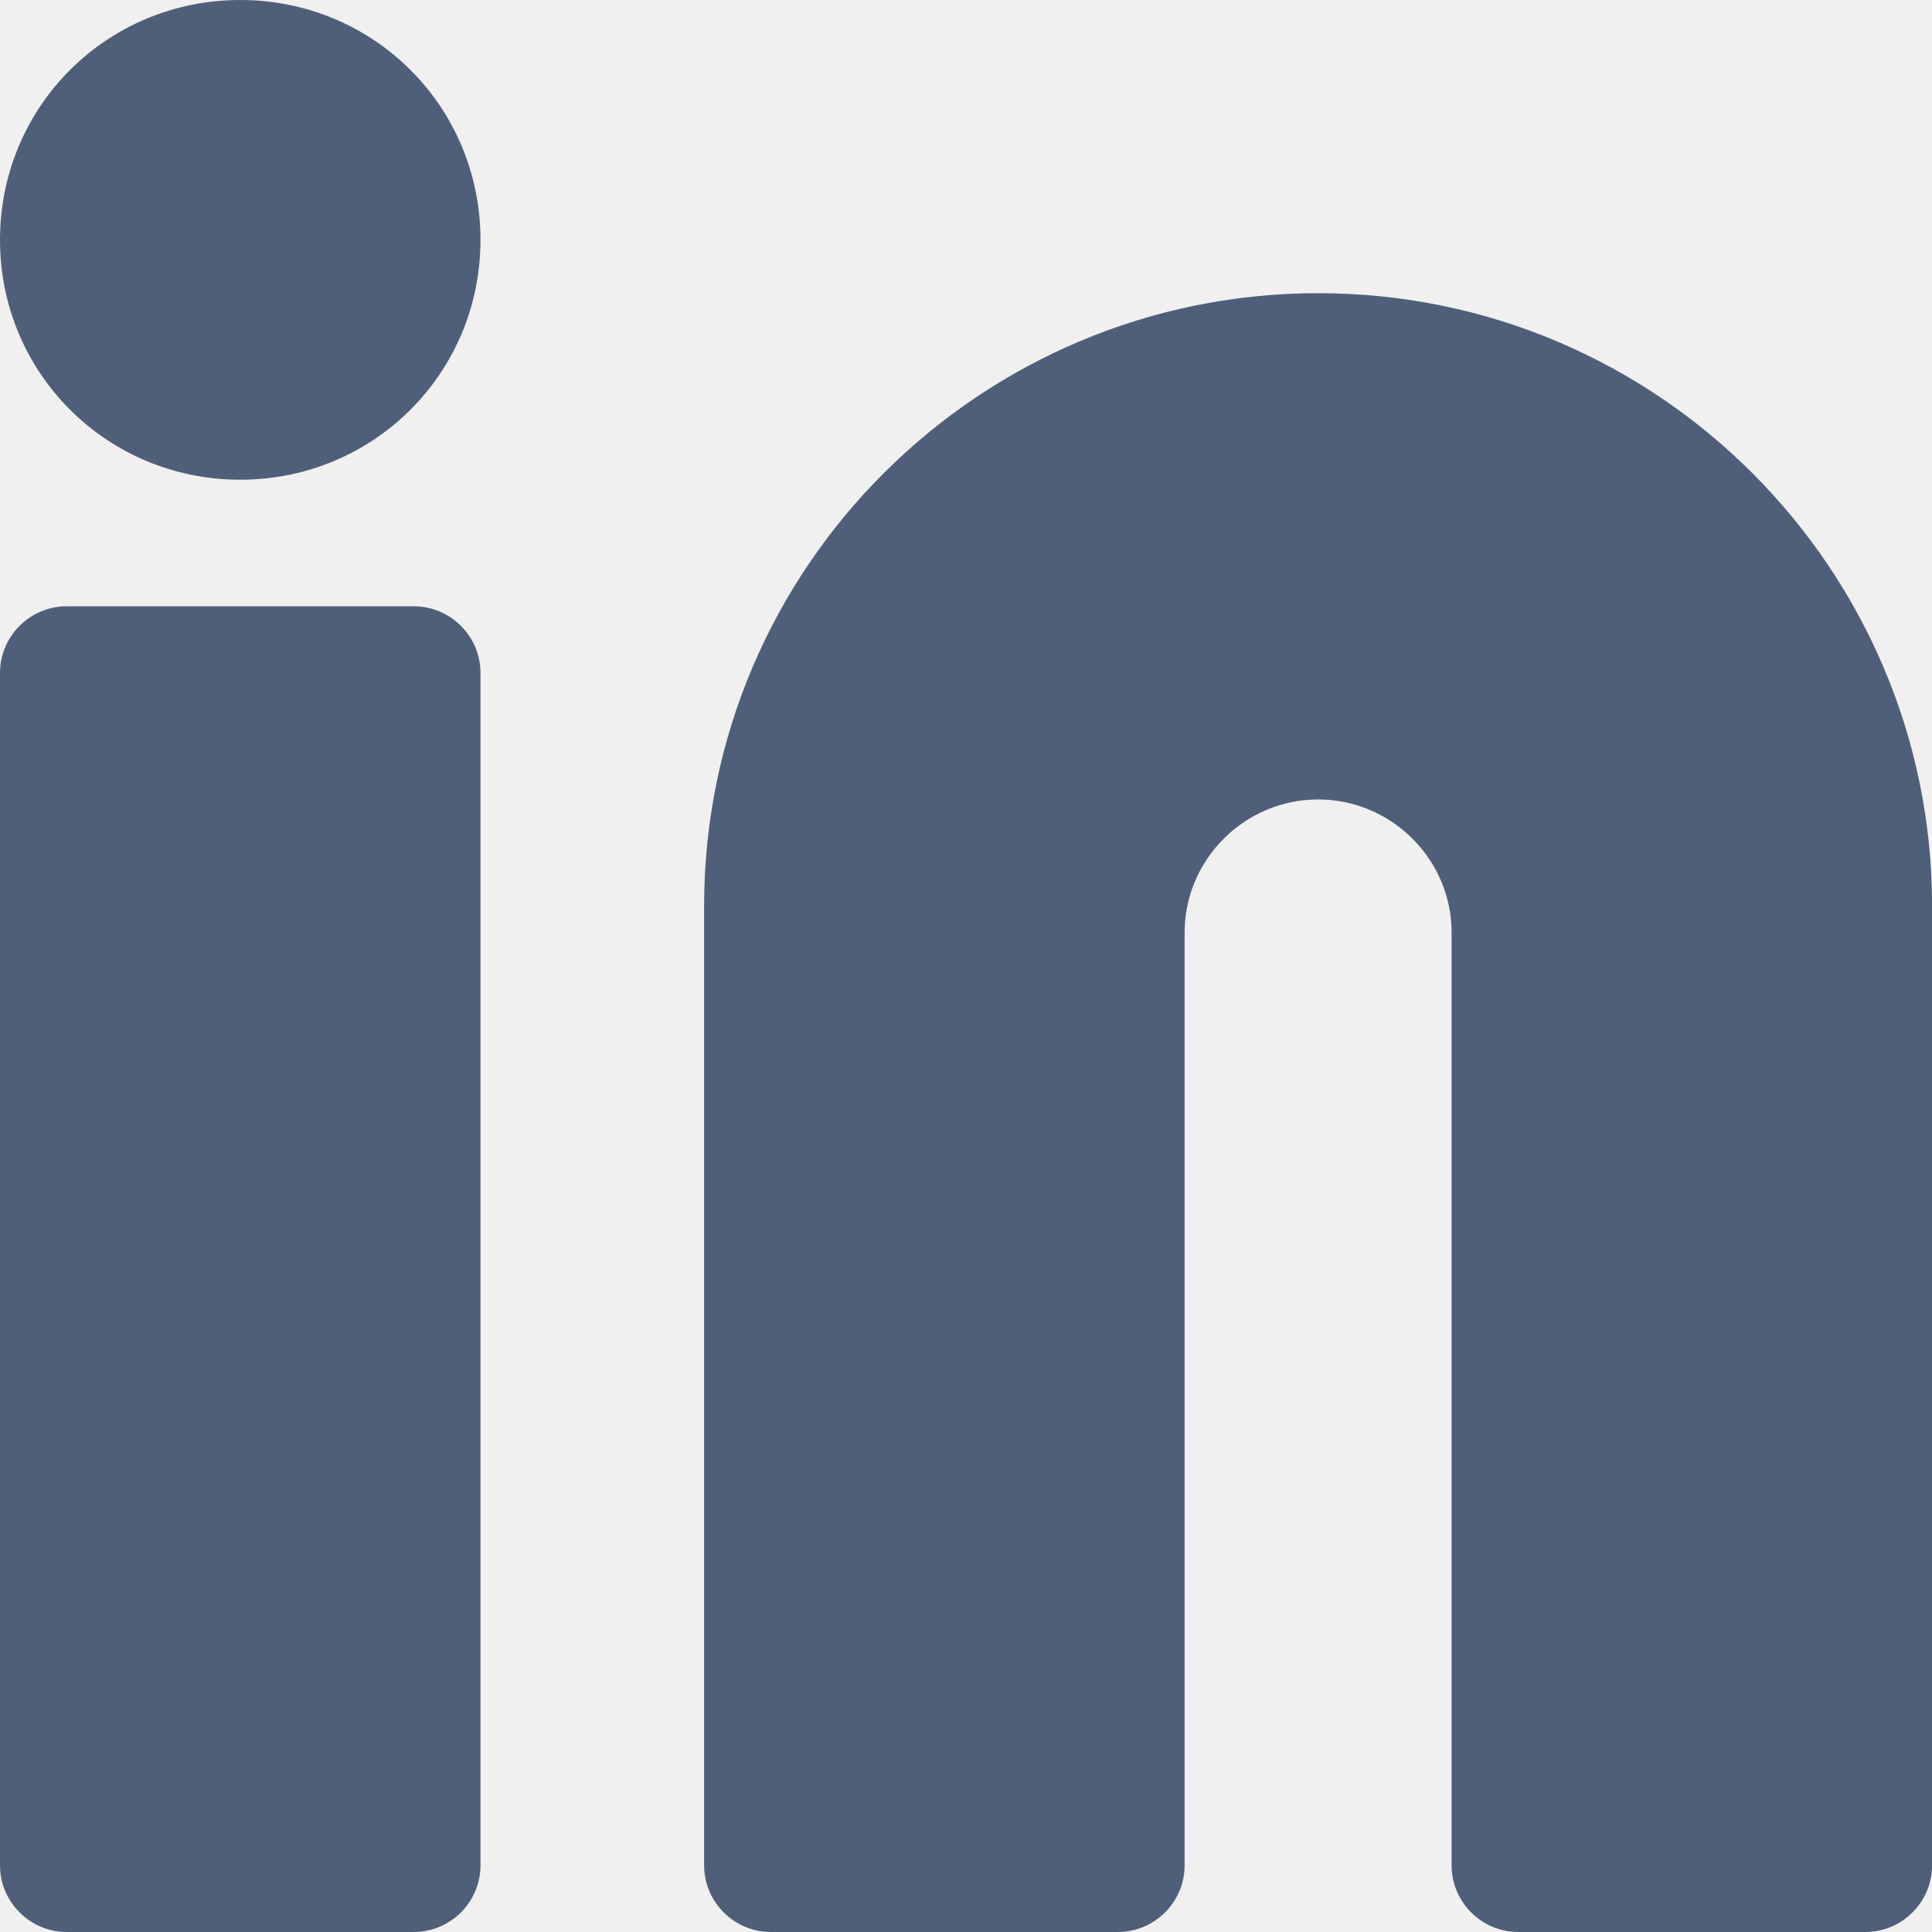
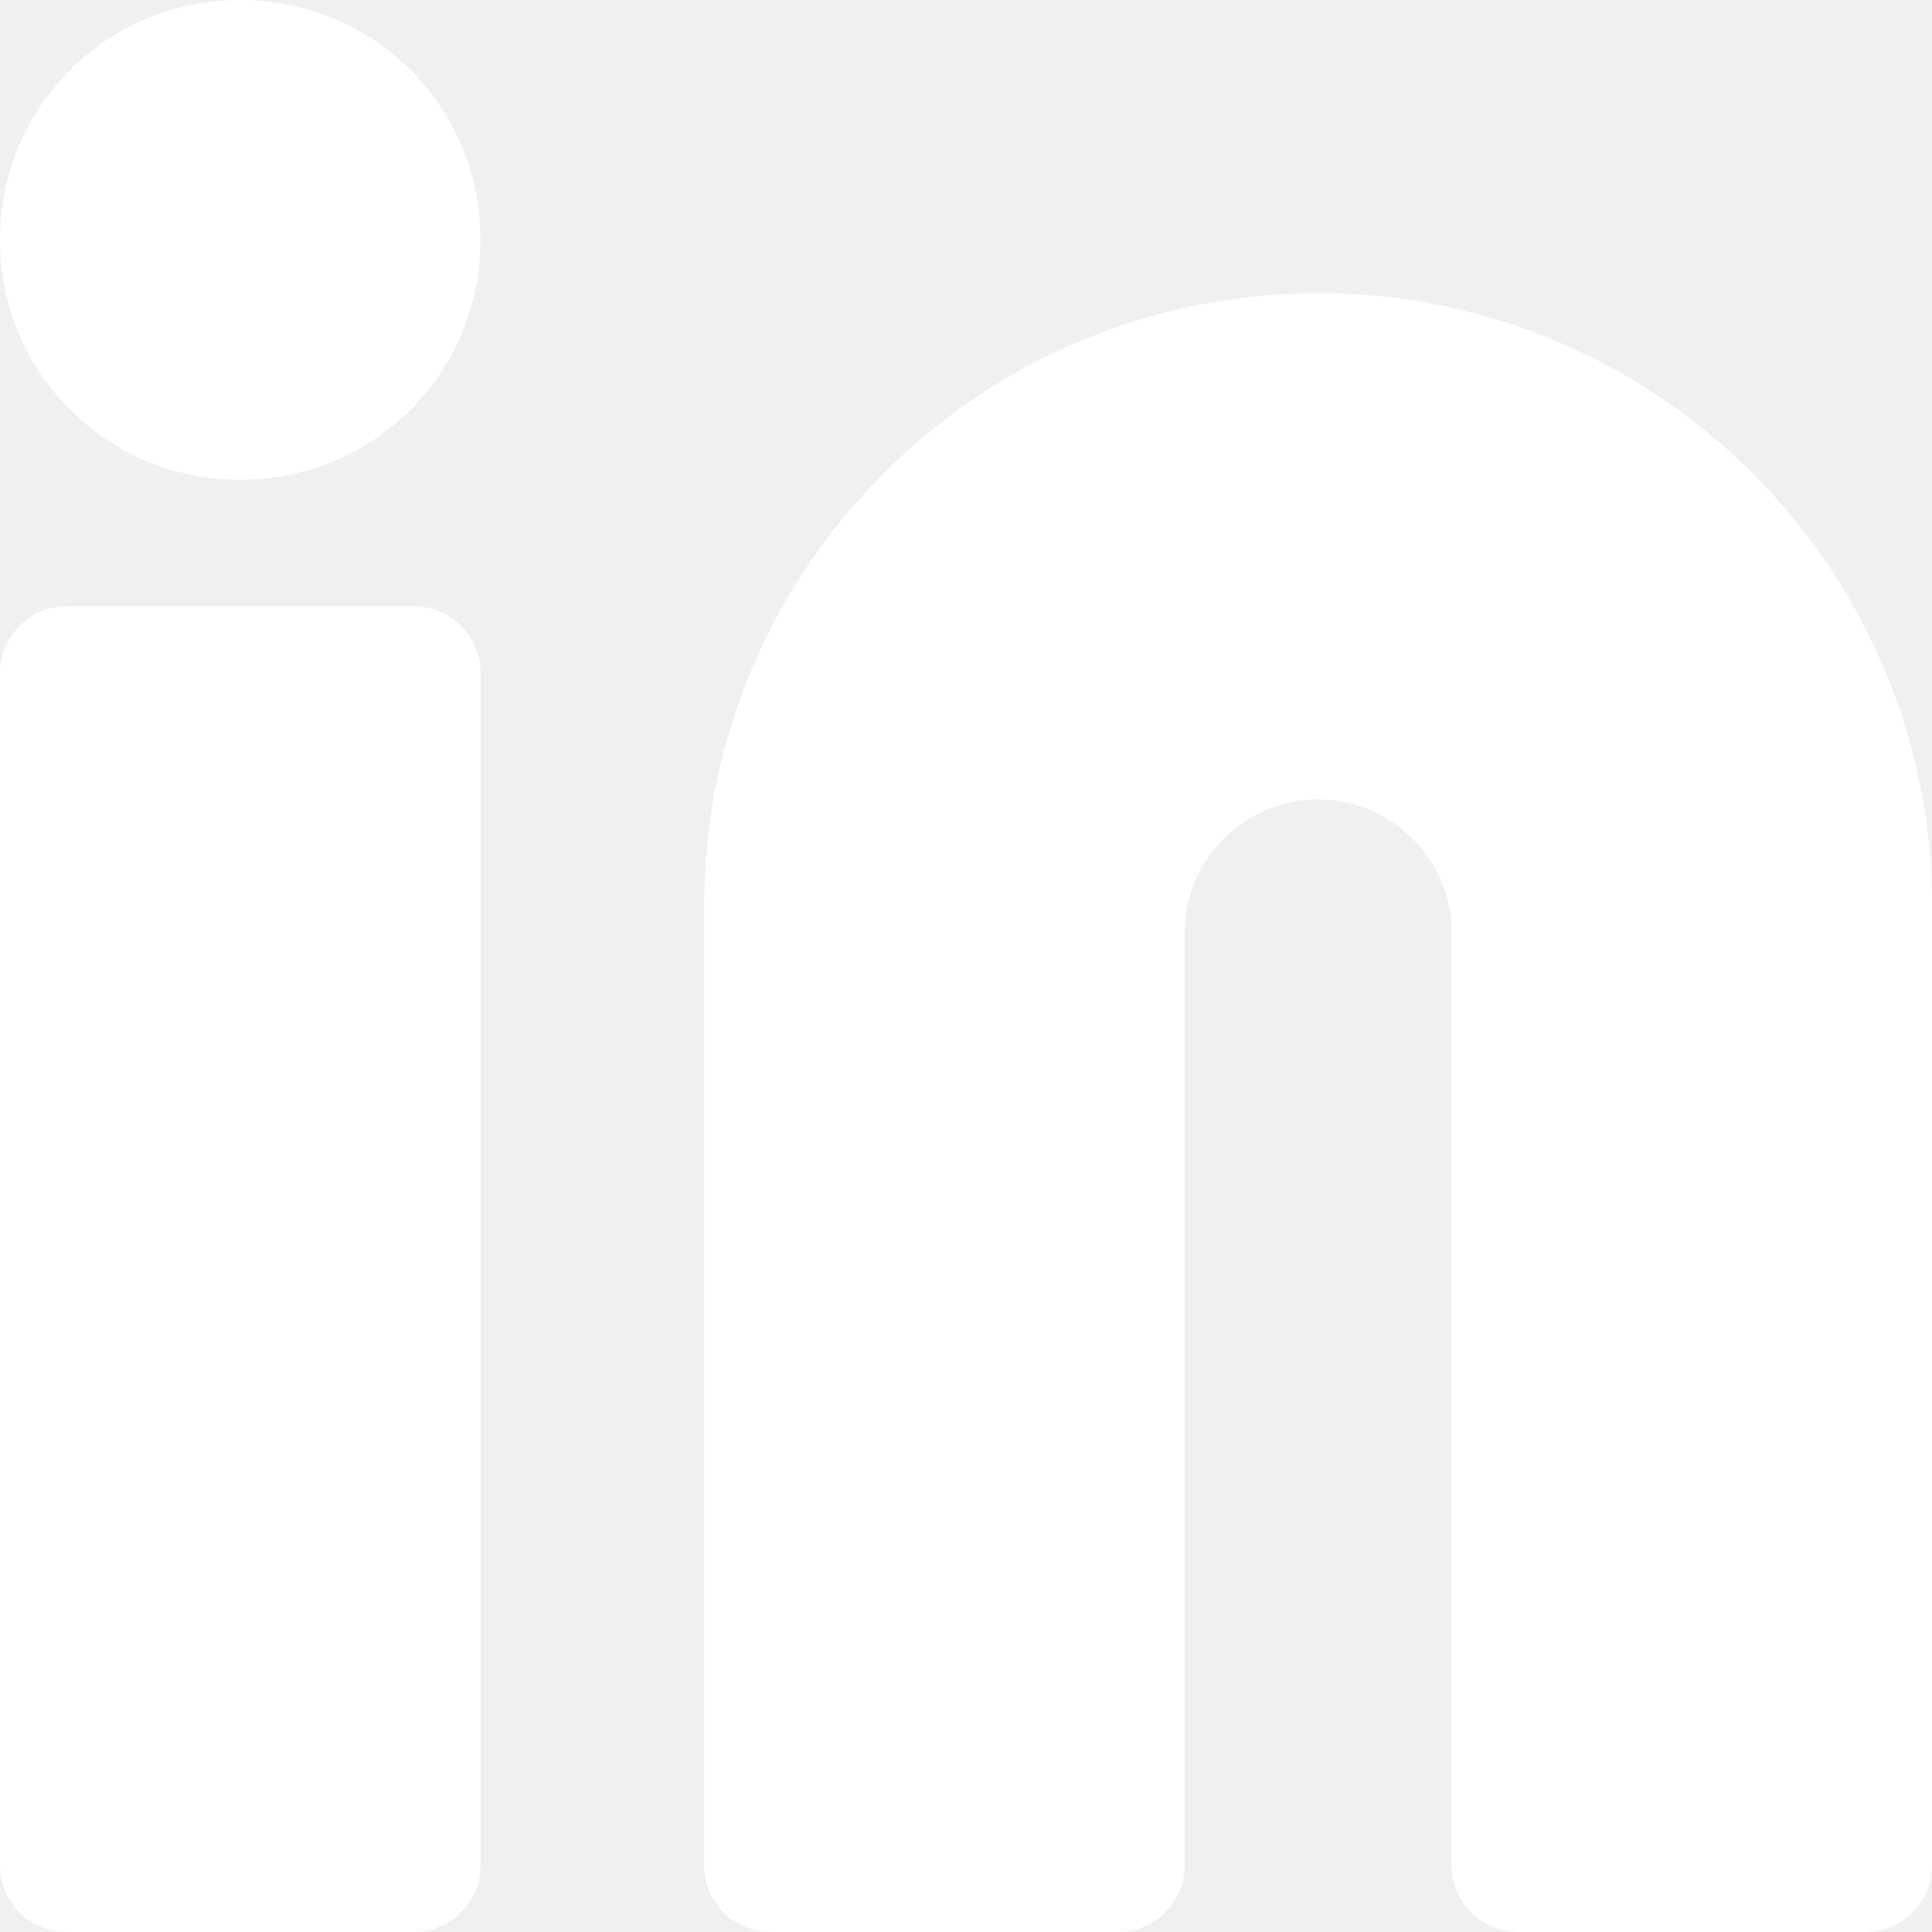
<svg xmlns="http://www.w3.org/2000/svg" width="20" height="20" viewBox="0 0 20 20" fill="none">
-   <path d="M13.645 3.035C10.156 3.035 7.289 5.862 7.289 9.379V19.31C7.289 19.69 7.6 20 7.98 20H11.572C11.952 20 12.263 19.69 12.263 19.31V9.655C12.263 8.897 12.885 8.276 13.645 8.276C14.405 8.276 15.027 8.897 15.027 9.655V19.31C15.027 19.69 15.337 20 15.717 20H19.31C19.69 20 20.001 19.69 20.001 19.31V9.379C20.001 5.897 17.168 3.035 13.645 3.035Z" fill="#505F79" />
-   <path d="M2.487 0C1.105 0 0 1.103 0 2.483C0 3.862 1.105 4.966 2.487 4.966C3.869 4.966 4.974 3.862 4.974 2.483C4.974 1.103 3.869 0 2.487 0Z" fill="#505F79" />
-   <path d="M4.283 6.276H0.691C0.311 6.276 0 6.586 0 6.966V19.31C0 19.69 0.311 20 0.691 20H4.283C4.663 20 4.974 19.69 4.974 19.31V6.966C4.974 6.586 4.663 6.276 4.283 6.276Z" fill="#505F79" />
+   <path d="M13.645 3.035C10.156 3.035 7.289 5.862 7.289 9.379V19.31C7.289 19.69 7.6 20 7.98 20H11.572C11.952 20 12.263 19.69 12.263 19.31V9.655C12.263 8.897 12.885 8.276 13.645 8.276C14.405 8.276 15.027 8.897 15.027 9.655V19.31C15.027 19.69 15.337 20 15.717 20H19.31C19.69 20 20.001 19.69 20.001 19.31V9.379C20.001 5.897 17.168 3.035 13.645 3.035Z" fill="#ffffff" />
+   <path d="M2.487 0C1.105 0 0 1.103 0 2.483C0 3.862 1.105 4.966 2.487 4.966C3.869 4.966 4.974 3.862 4.974 2.483C4.974 1.103 3.869 0 2.487 0Z" fill="#ffffff" />
+   <path d="M4.283 6.276H0.691C0.311 6.276 0 6.586 0 6.966V19.31C0 19.69 0.311 20 0.691 20H4.283C4.663 20 4.974 19.69 4.974 19.31V6.966C4.974 6.586 4.663 6.276 4.283 6.276Z" fill="#ffffff" />
</svg>
